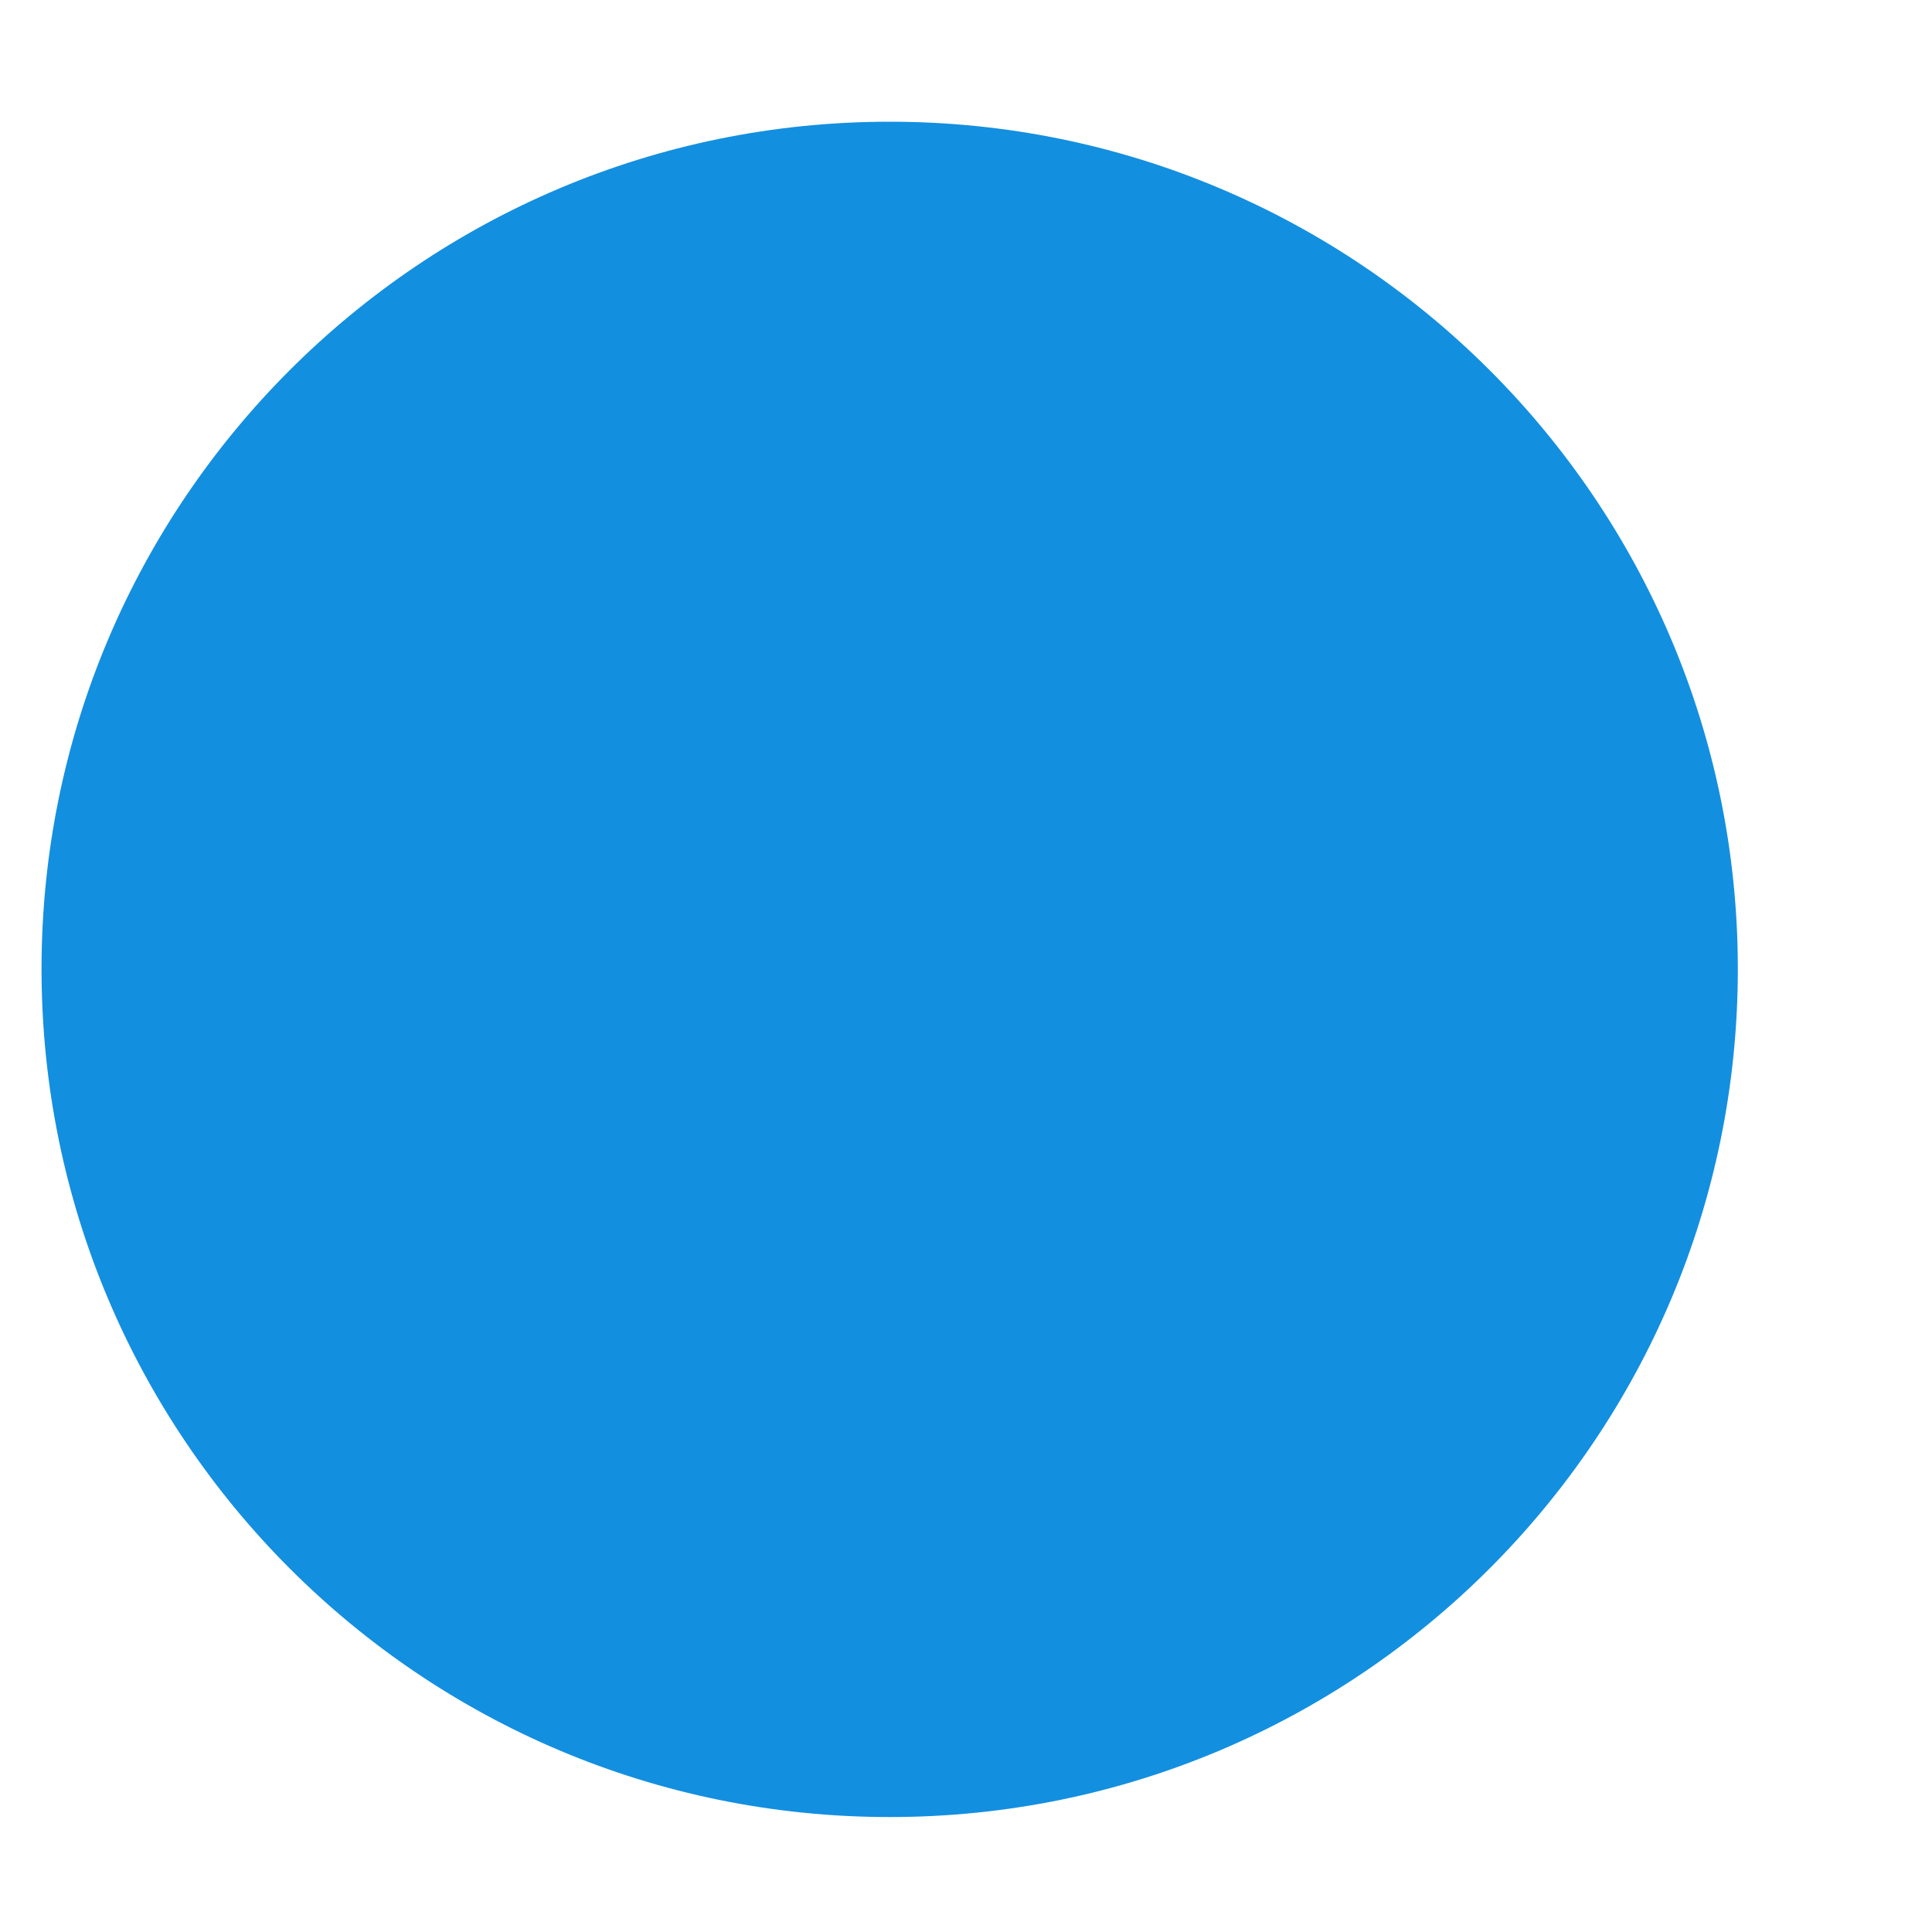
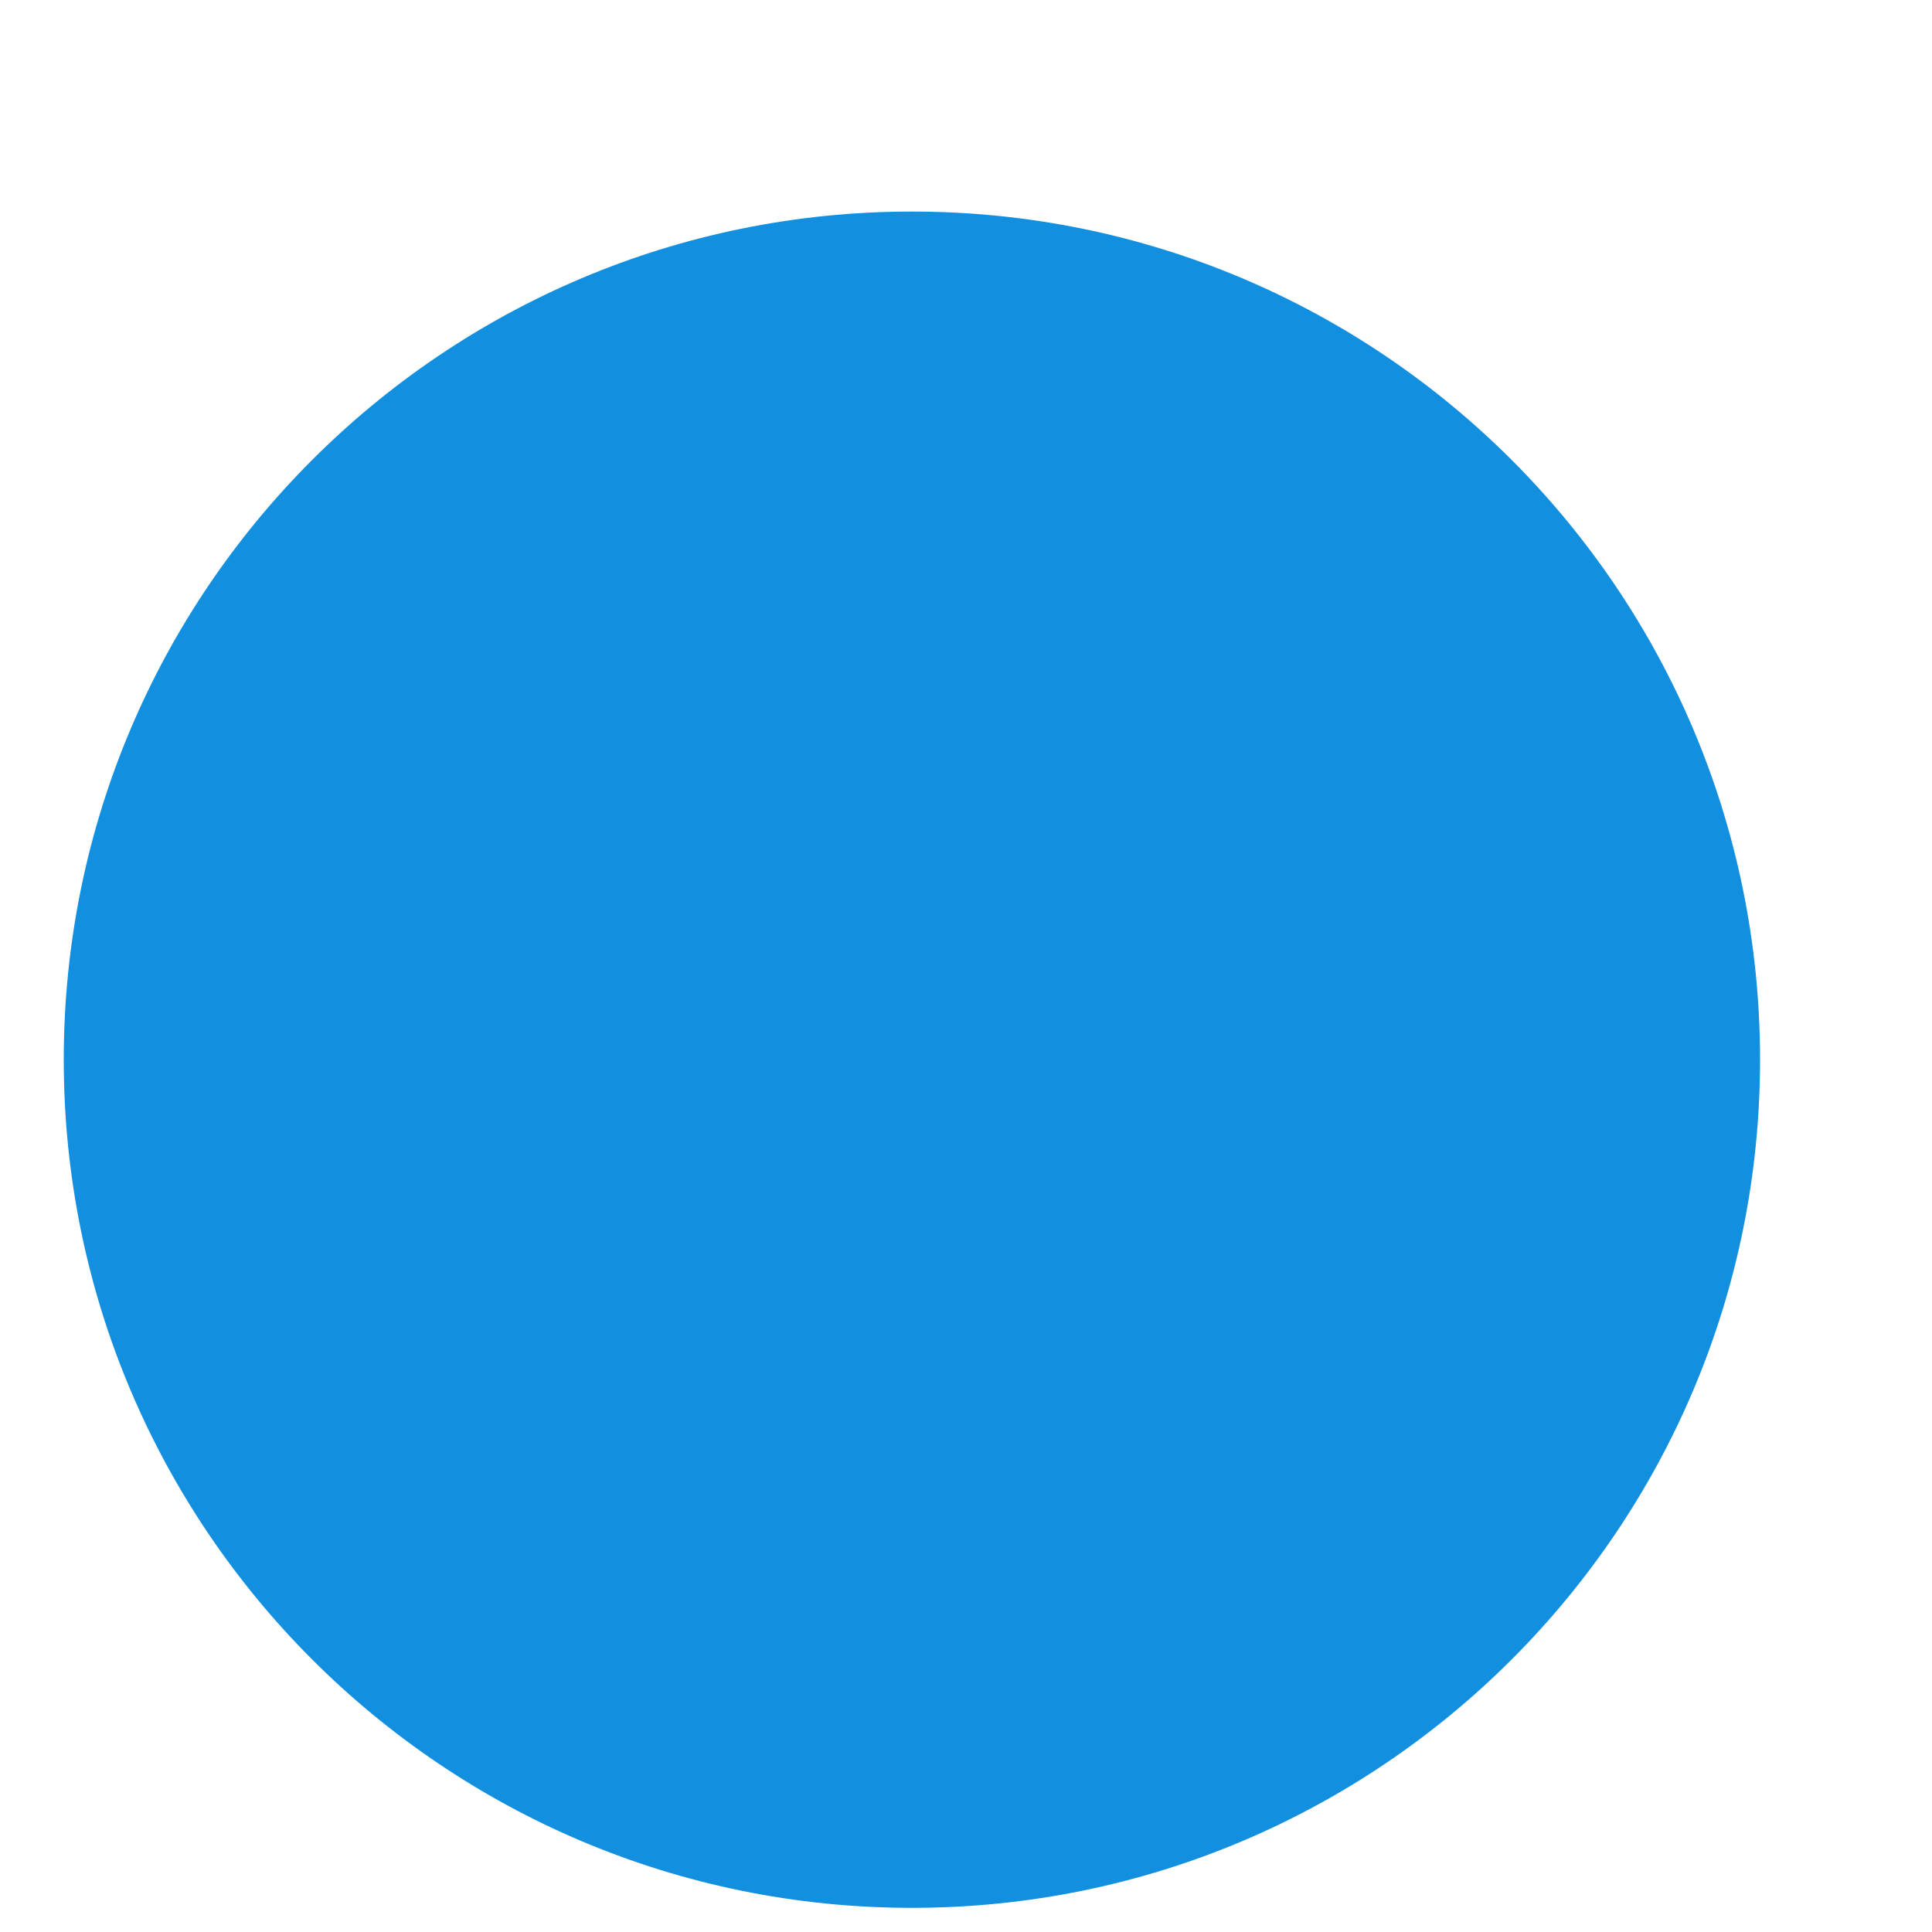
<svg xmlns="http://www.w3.org/2000/svg" version="1.1" width="2px" height="2px">
-   <g transform="matrix(1 0 0 1 -2488 -521 )">
-     <path d="M 0.043 1.003  C 0.043 1.488  0.436 1.881  0.921 1.881  C 1.406 1.881  1.799 1.488  1.799 1.003  C 1.799 0.519  1.406 0.126  0.921 0.126  C 0.436 0.126  0.043 0.519  0.043 1.003  Z " fill-rule="nonzero" fill="#138fe0" stroke="none" transform="matrix(1 0 0 1 2488 521 )" />
+   <g transform="matrix(1 0 0 1 -2476 -529 )">
+     <path d="M 0.066 1.097  C 0.066 1.582  0.459 1.975  0.944 1.975  C 1.429 1.975  1.822 1.582  1.822 1.097  C 1.822 0.612  1.429 0.219  0.944 0.219  C 0.459 0.219  0.066 0.612  0.066 1.097  Z " fill-rule="nonzero" fill="#138fe0" stroke="none" transform="matrix(1 0 0 1 2476 529 )" />
  </g>
</svg>
